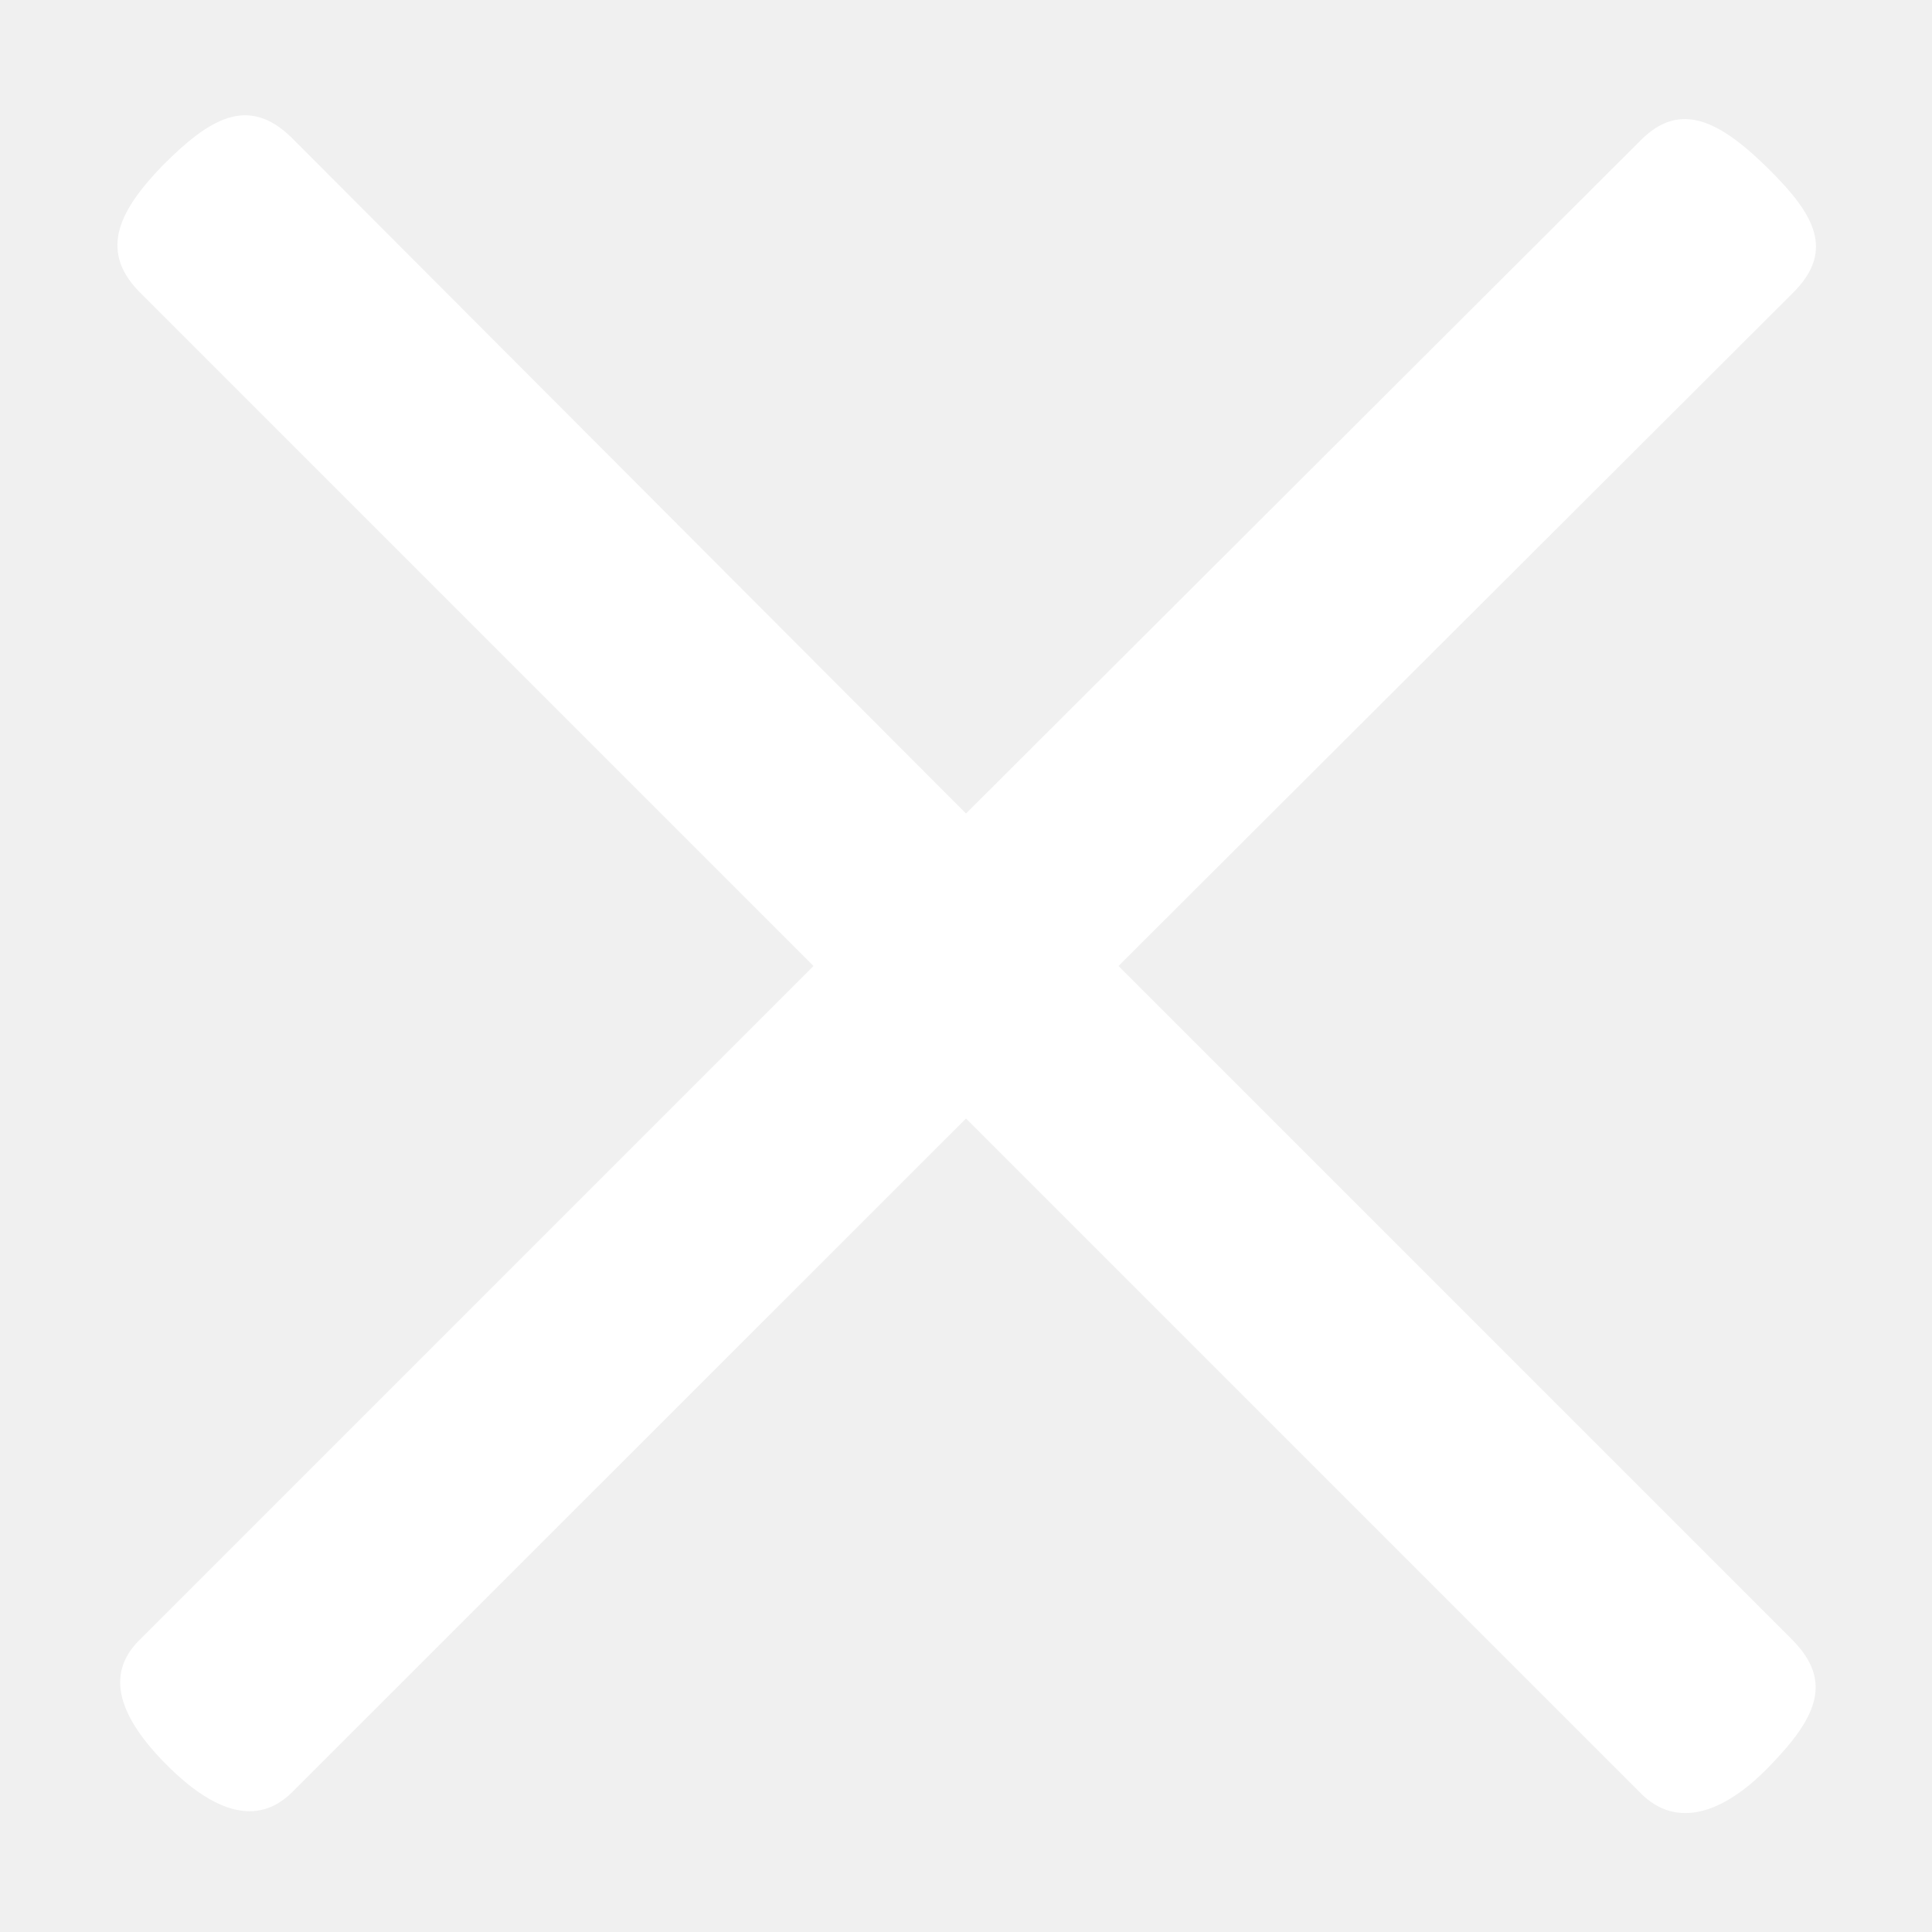
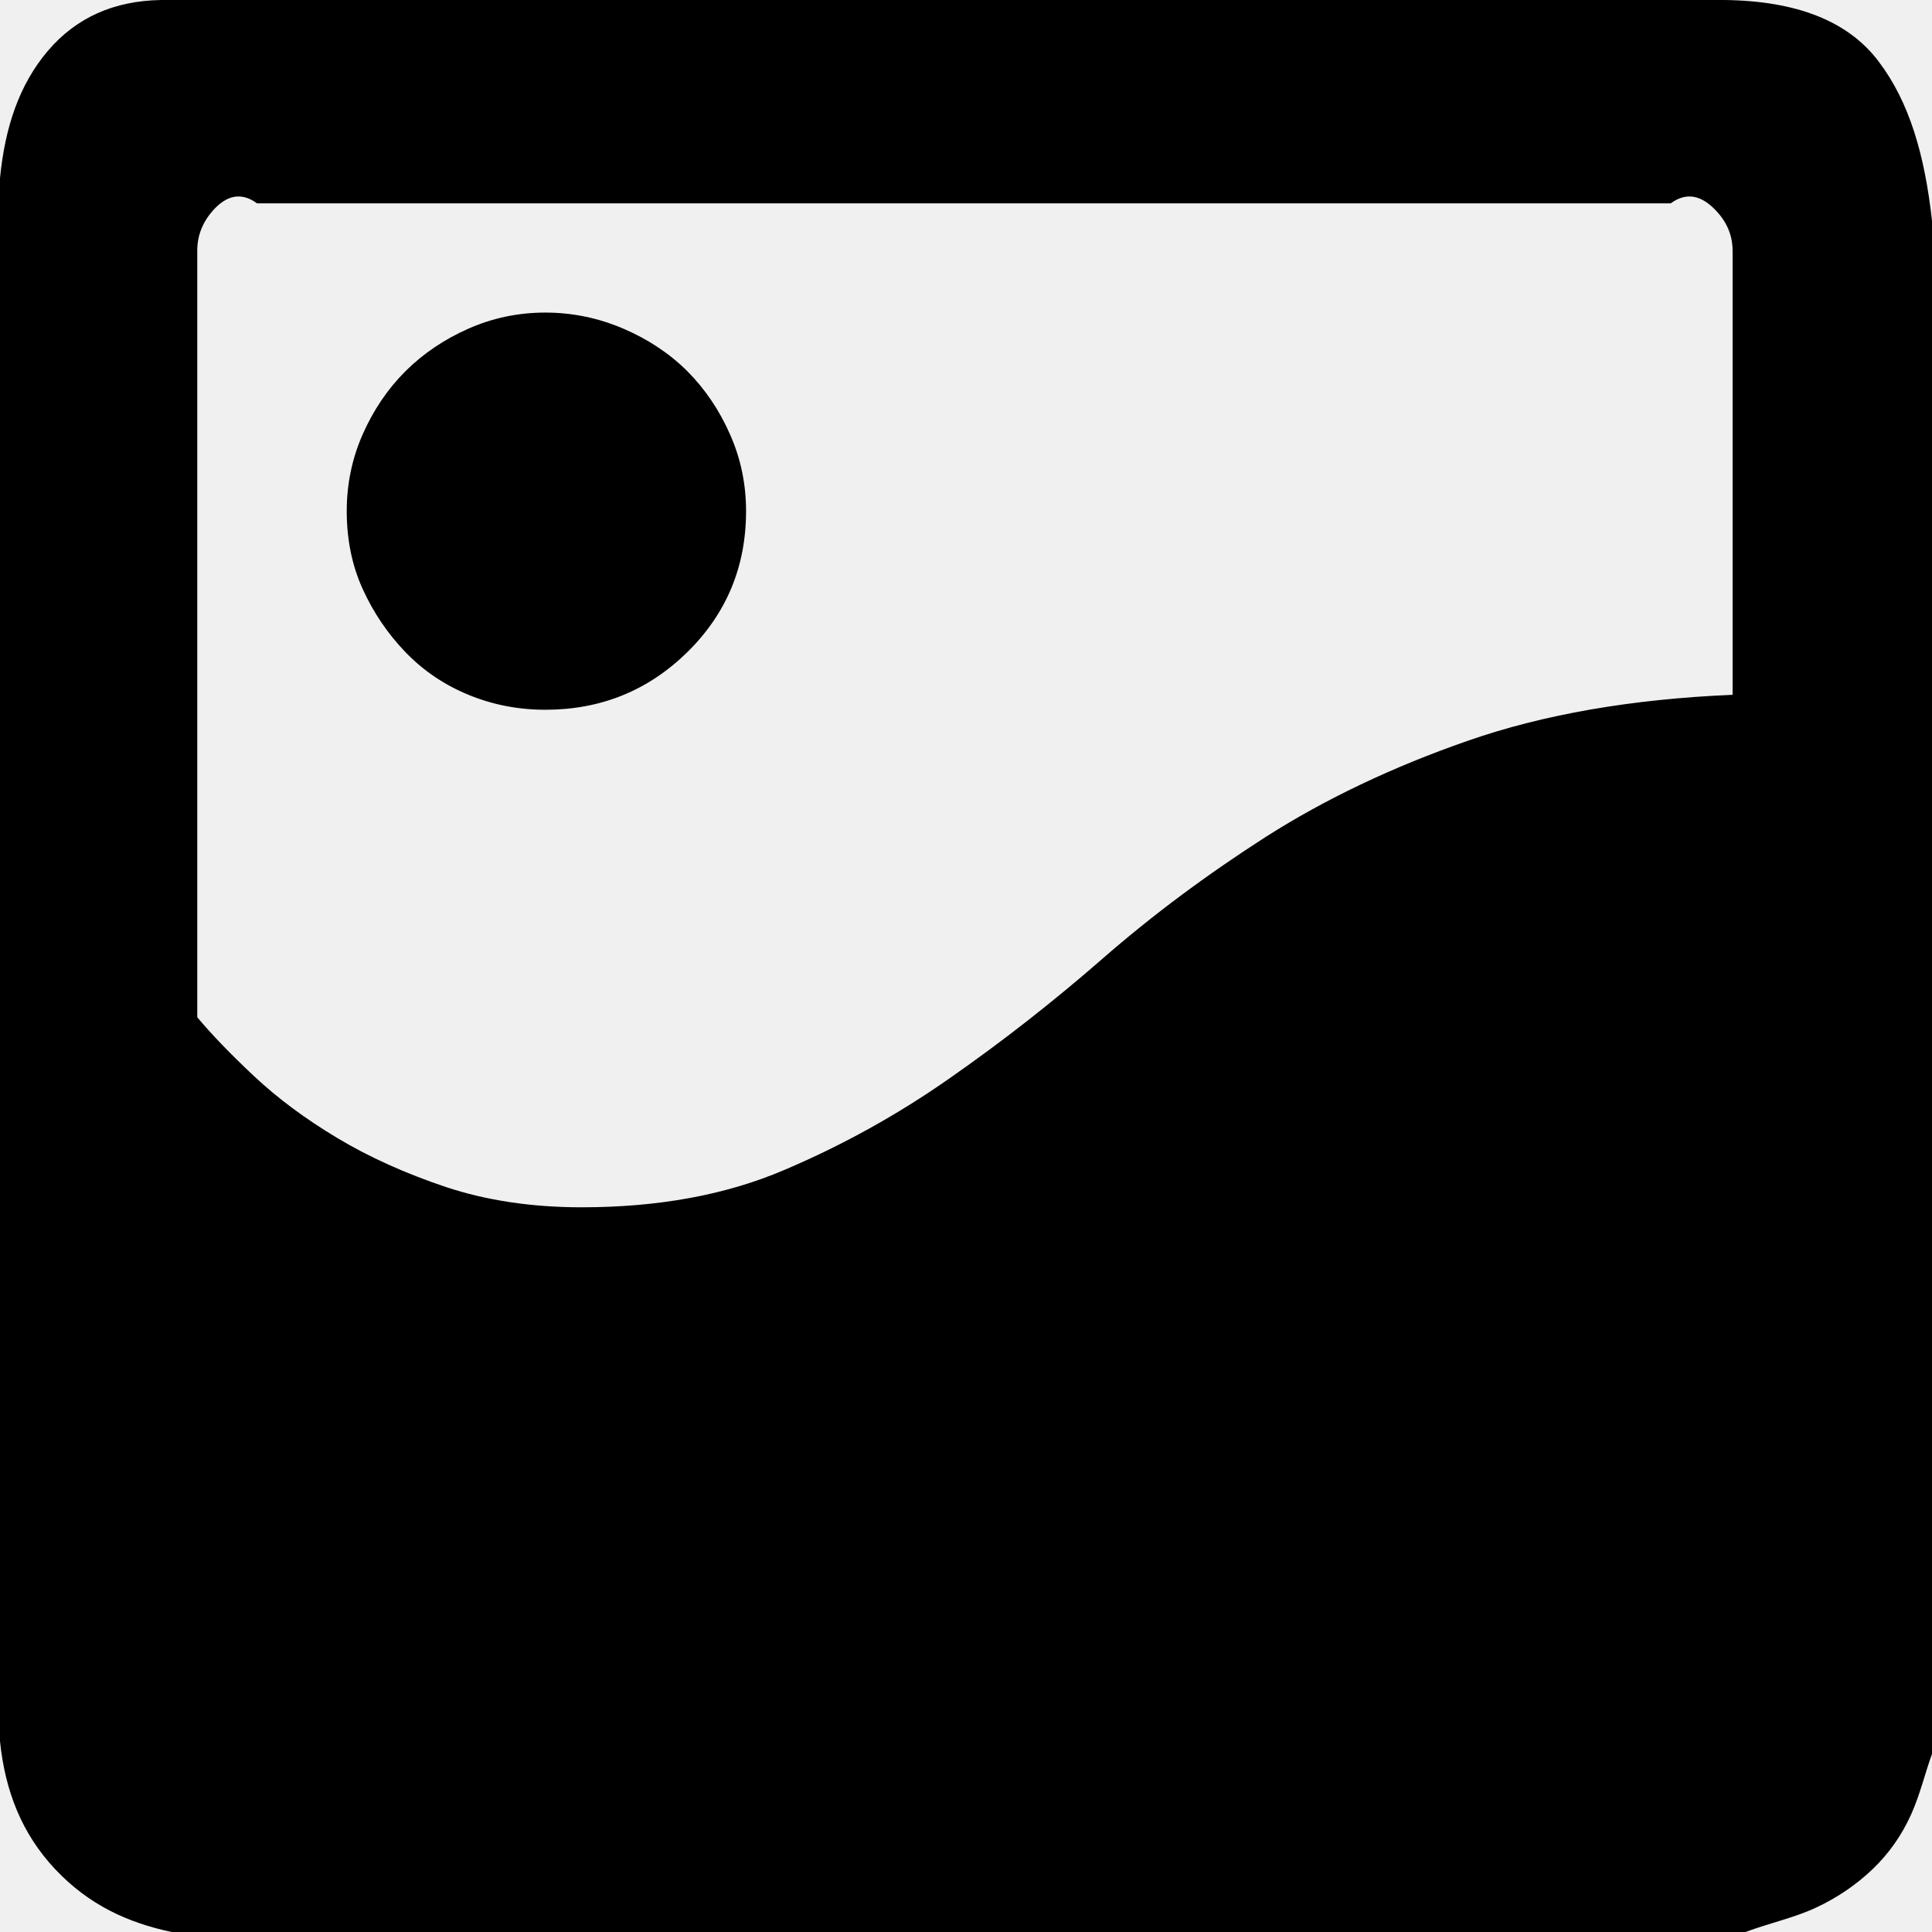
- <svg xmlns="http://www.w3.org/2000/svg" version="1.1" width="13px" height="13px">
-   <g transform="matrix(1 0 0 1 -1116 -741 )">
-     <path d="M 11.905 11.886  C 11.592 12.21  11.278 12.305  11.041 12.067  L 6.5 7.526  L 1.968 12.057  C 1.731 12.295  1.437 12.191  1.123 11.877  C 0.809 11.563  0.696 11.269  0.943 11.031  L 5.474 6.5  L 0.933 1.959  C 0.657 1.674  0.819 1.399  1.095 1.113  C 1.408 0.8  1.665 0.639  1.959 0.923  L 6.5 5.474  L 11.041 0.943  C 11.307 0.676  11.573 0.809  11.915 1.151  C 12.2 1.437  12.352 1.683  12.067 1.968  L 7.526 6.5  L 12.057 11.031  C 12.342 11.316  12.219 11.563  11.905 11.886  Z " fill-rule="nonzero" fill="#ffffff" stroke="none" transform="matrix(1 0 0 1 1116 741 )" />
+ <svg xmlns="http://www.w3.org/2000/svg" version="1.1" width="19px" height="19px">
+   <g transform="matrix(1 0 0 1 -16 -184 )">
+     <path d="M 4.607 3.232  C 4.845 3.127  5.097 3.074  5.363 3.074  C 5.629 3.074  5.885 3.127  6.13 3.232  C 6.375 3.337  6.585 3.477  6.76 3.651  C 6.934 3.826  7.074 4.033  7.179 4.271  C 7.285 4.509  7.337 4.761  7.337 5.027  C 7.337 5.573  7.144 6.035  6.76 6.413  C 6.375 6.791  5.909 6.98  5.363 6.98  C 5.097 6.98  4.845 6.931  4.607 6.833  C 4.369 6.735  4.162 6.595  3.987 6.413  C 3.812 6.231  3.672 6.024  3.567 5.793  C 3.462 5.562  3.41 5.307  3.41 5.027  C 3.41 4.761  3.462 4.509  3.567 4.271  C 3.672 4.033  3.812 3.826  3.987 3.651  C 4.162 3.477  4.369 3.337  4.607 3.232  Z M 1.583 0  L 16.955 0  C 17.669 0.008  18.177 0.207  18.477 0.607  C 18.779 1.006  18.929 1.527  19 2.171  L 19 17.249  C 18.929 17.445  18.884 17.645  18.793 17.848  C 18.701 18.05  18.576 18.229  18.415 18.383  C 18.253 18.537  18.068 18.663  17.858 18.761  C 17.648 18.859  17.417 18.908  17.165 19  L 1.688 19  C 1.254 18.908  0.873 18.733  0.543 18.383  C 0.214 18.033  0.05 17.613  0 17.123  L 0 1.751  C 0.05 1.247  0.19 0.831  0.47 0.501  C 0.75 0.172  1.121 0.008  1.583 0  Z M 17.039 6.833  L 17.039 2.465  C 17.039 2.311  16.98 2.175  16.86 2.055  C 16.741 1.937  16.598 1.877  16.43 2  L 2.528 2  C 2.36 1.877  2.22 1.937  2.108 2.055  C 1.996 2.175  1.94 2.311  1.94 2.465  L 1.94 2.486  L 1.94 10.004  C 2.08 10.172  2.265 10.364  2.497 10.582  C 2.728 10.799  3.001 11.002  3.316 11.191  C 3.631 11.38  3.987 11.54  4.386 11.674  C 4.785 11.806  5.23 11.873  5.72 11.873  C 6.476 11.873  7.141 11.751  7.715 11.505  C 8.289 11.261  8.832 10.96  9.342 10.602  C 9.854 10.245  10.354 9.854  10.844 9.427  C 11.334 8.999  11.87 8.601  12.45 8.229  C 13.031 7.859  13.693 7.543  14.435 7.285  C 15.177 7.026  16.045 6.875  17.039 6.833  Z " fill-rule="nonzero" fill="#000000" stroke="none" transform="matrix(1 0 0 1 16 184 )" />
  </g>
</svg>
